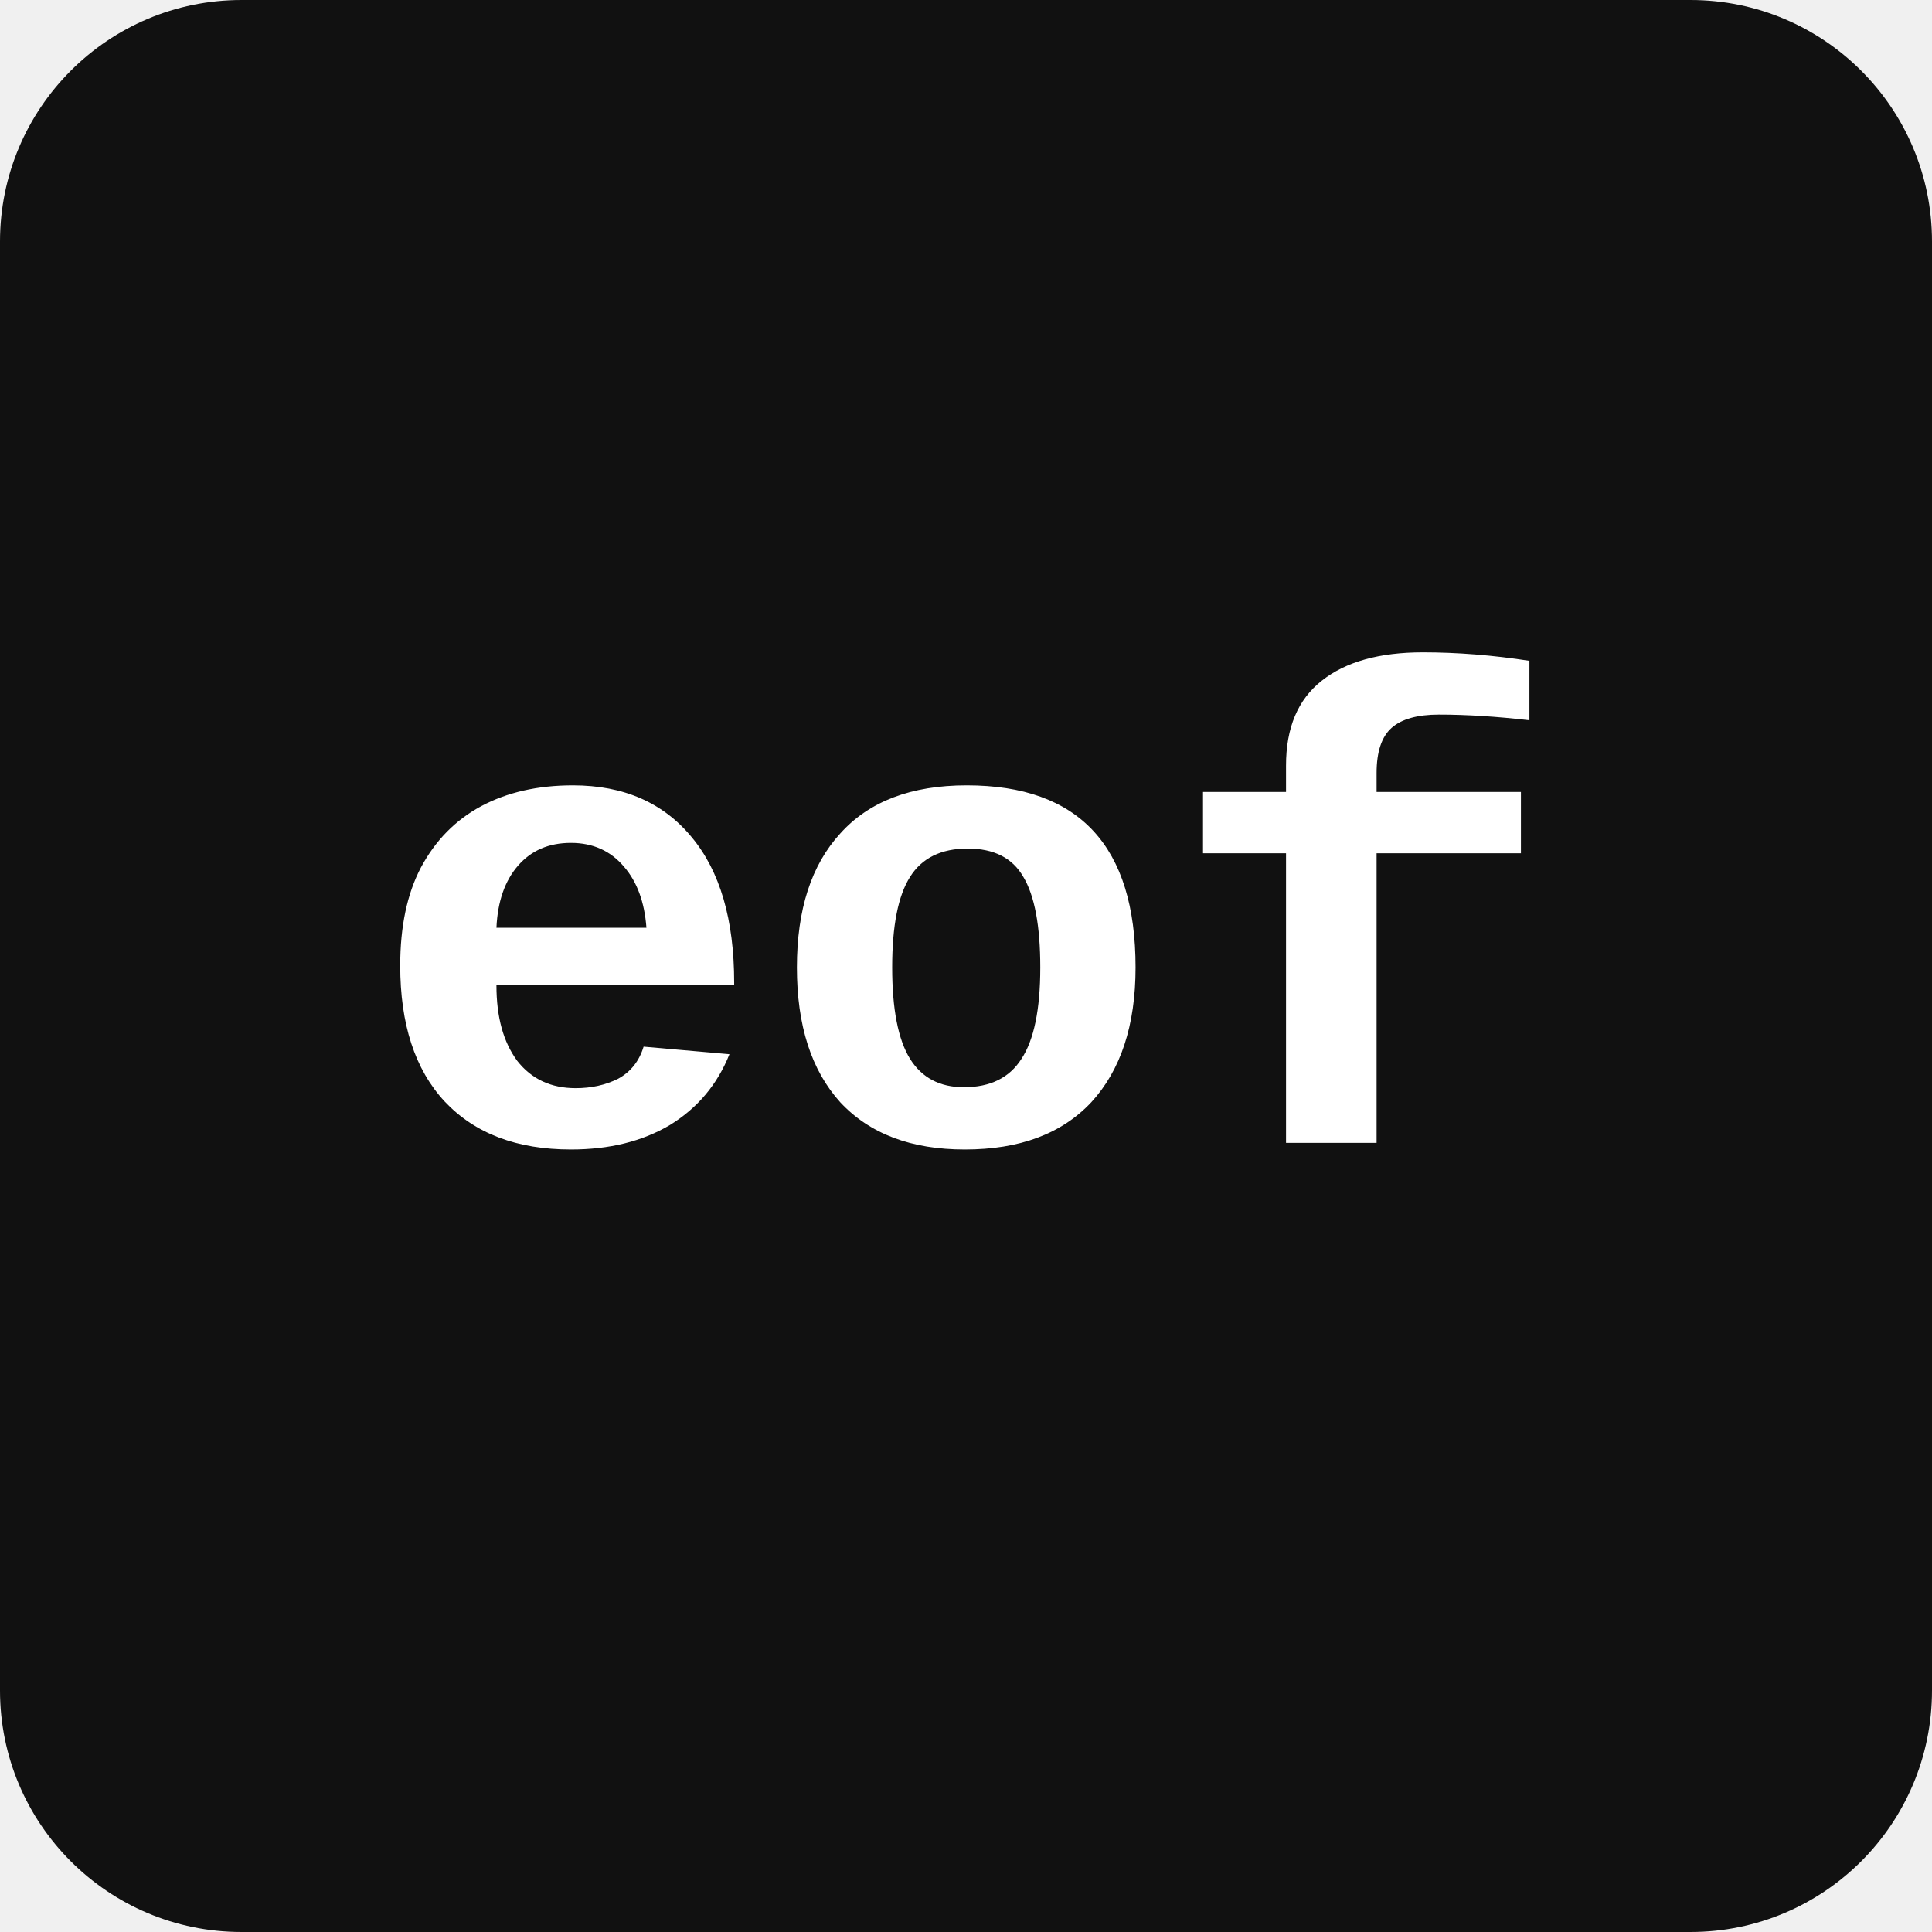
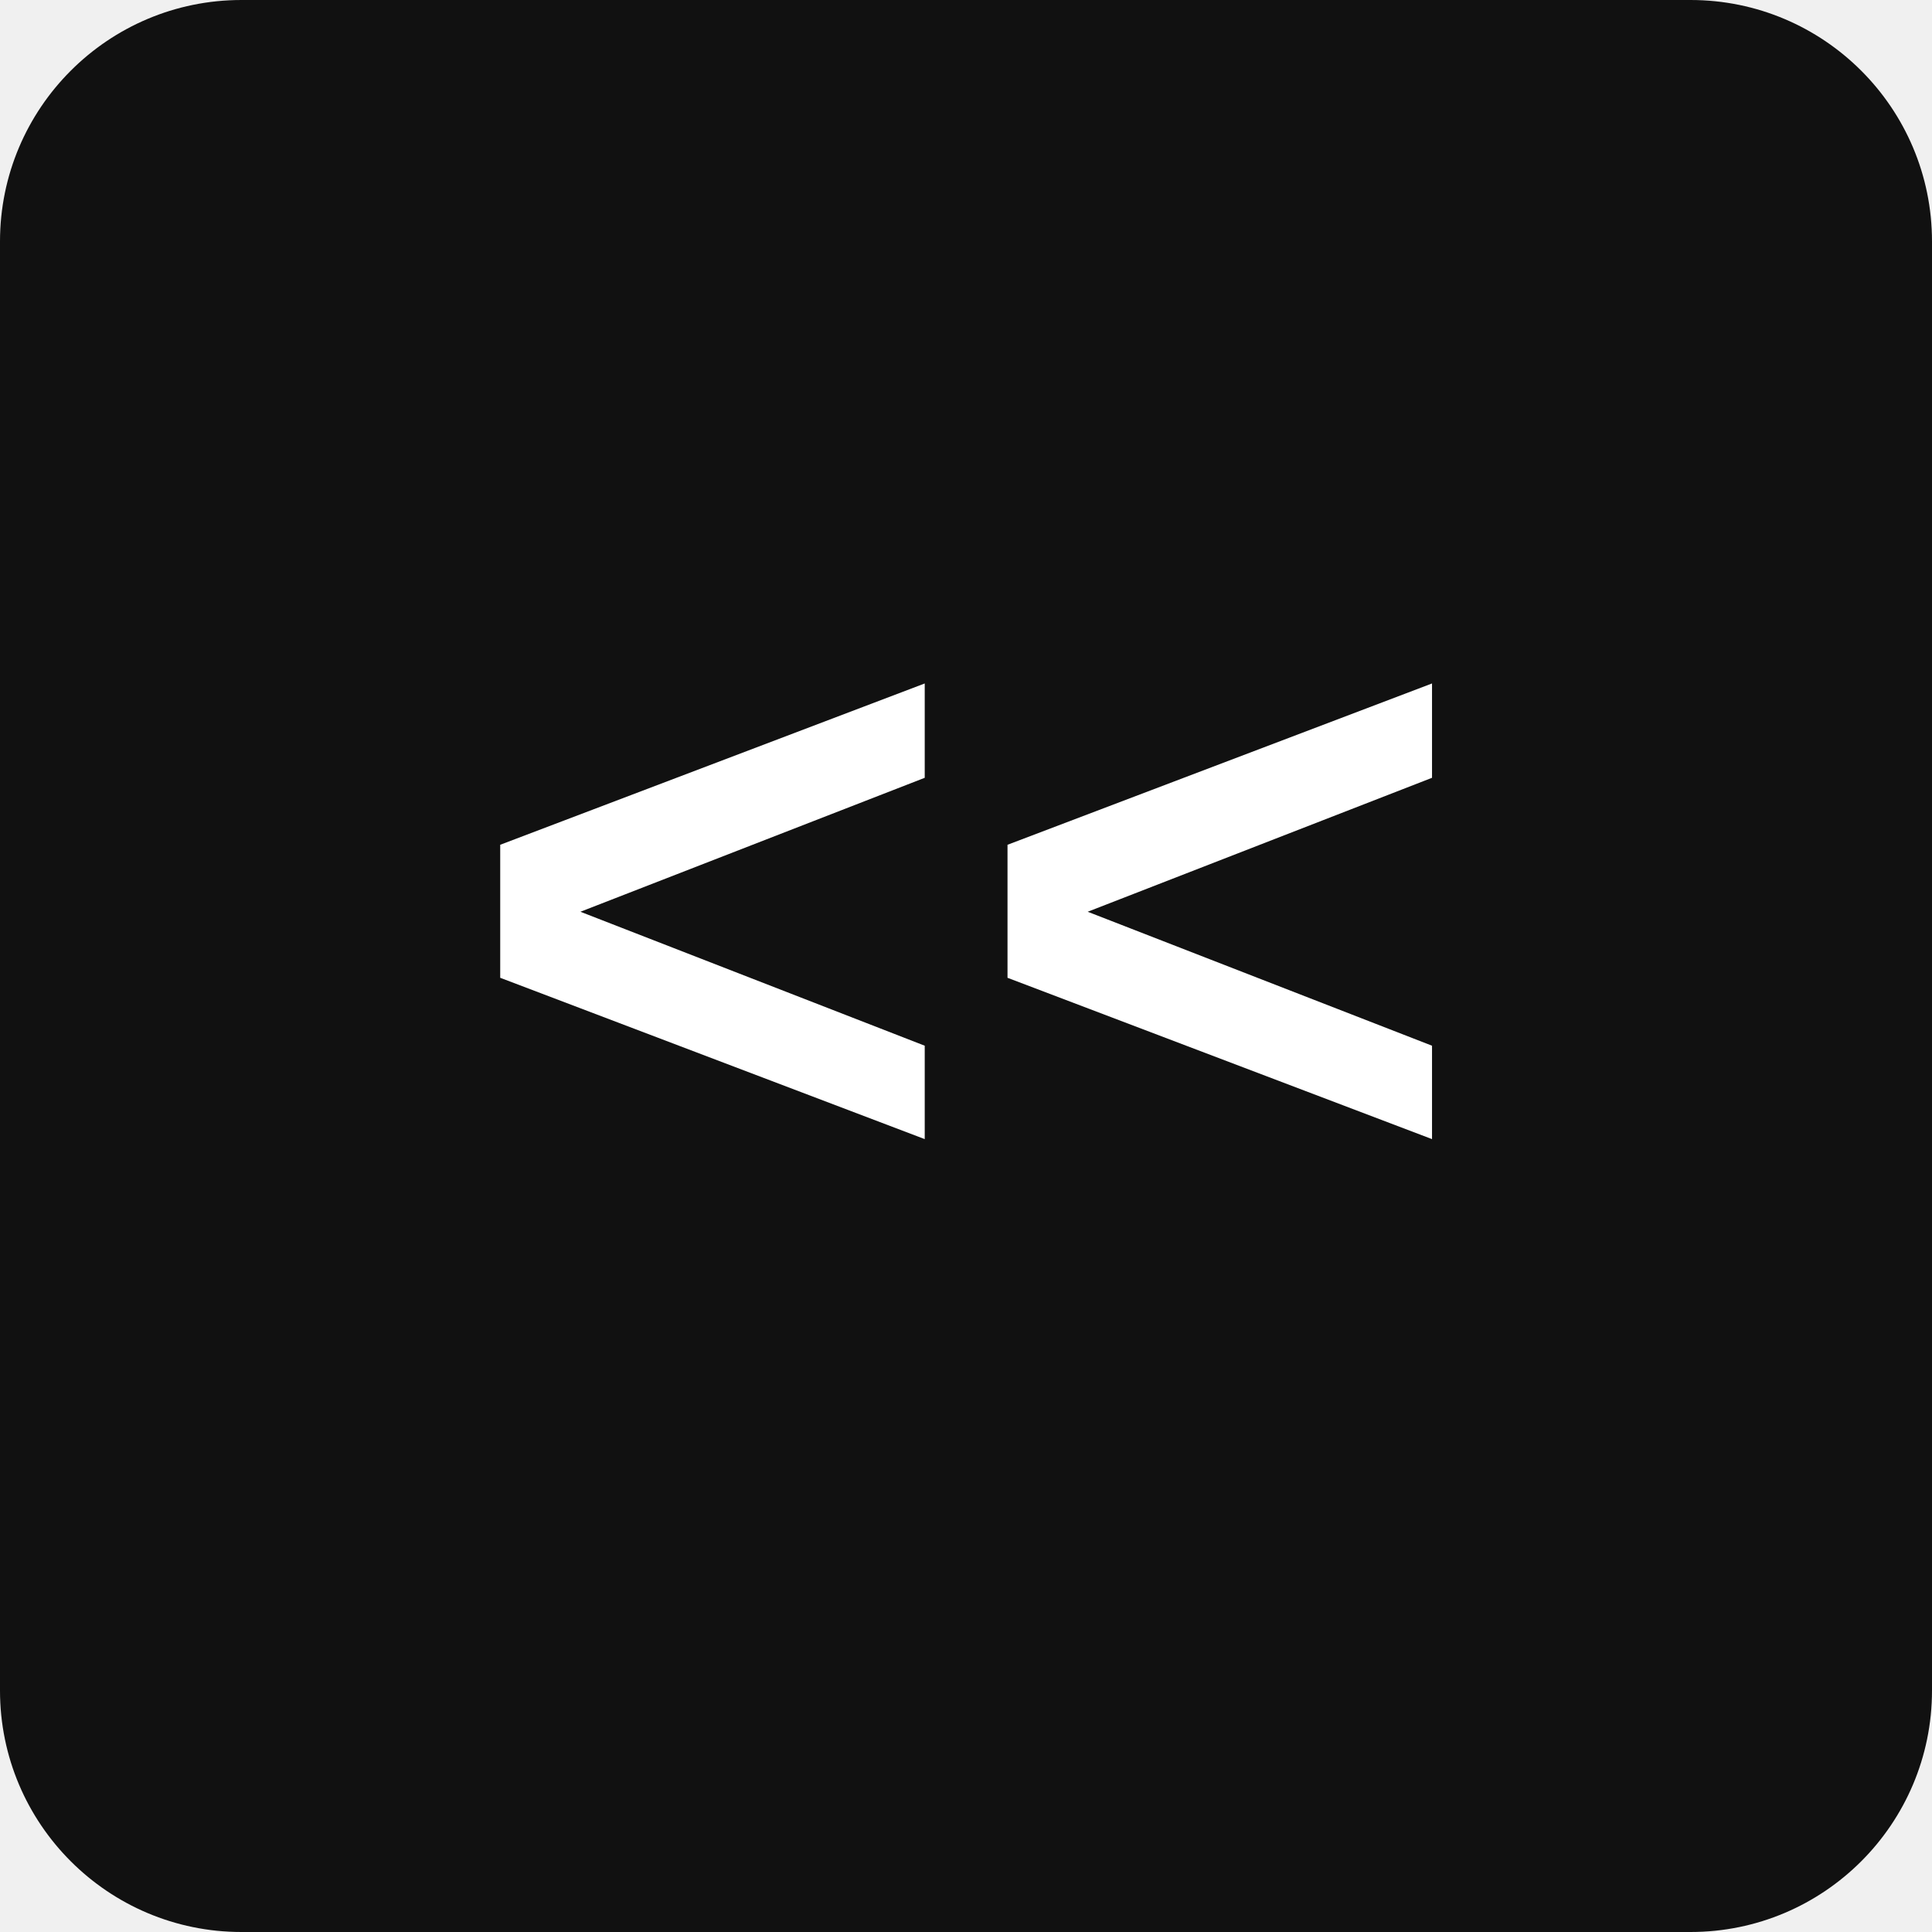
<svg xmlns="http://www.w3.org/2000/svg" viewBox="0 0 32 32" width="32" height="32">
  <rect width="32" height="32" rx="4" fill="#111111" />
-   <text x="50%" y="50%" font-family="'JetBrains Mono', 'Courier New', monospace" font-size="11" font-weight="700" fill="#ffffff" text-anchor="middle" dominant-baseline="central">eof</text>
+   <text x="50%" y="50%" font-family="'JetBrains Mono', 'Courier New', monospace" font-size="14" font-weight="700" fill="#ffffff" text-anchor="middle" dominant-baseline="central">&lt;&lt;</text>
</svg>
